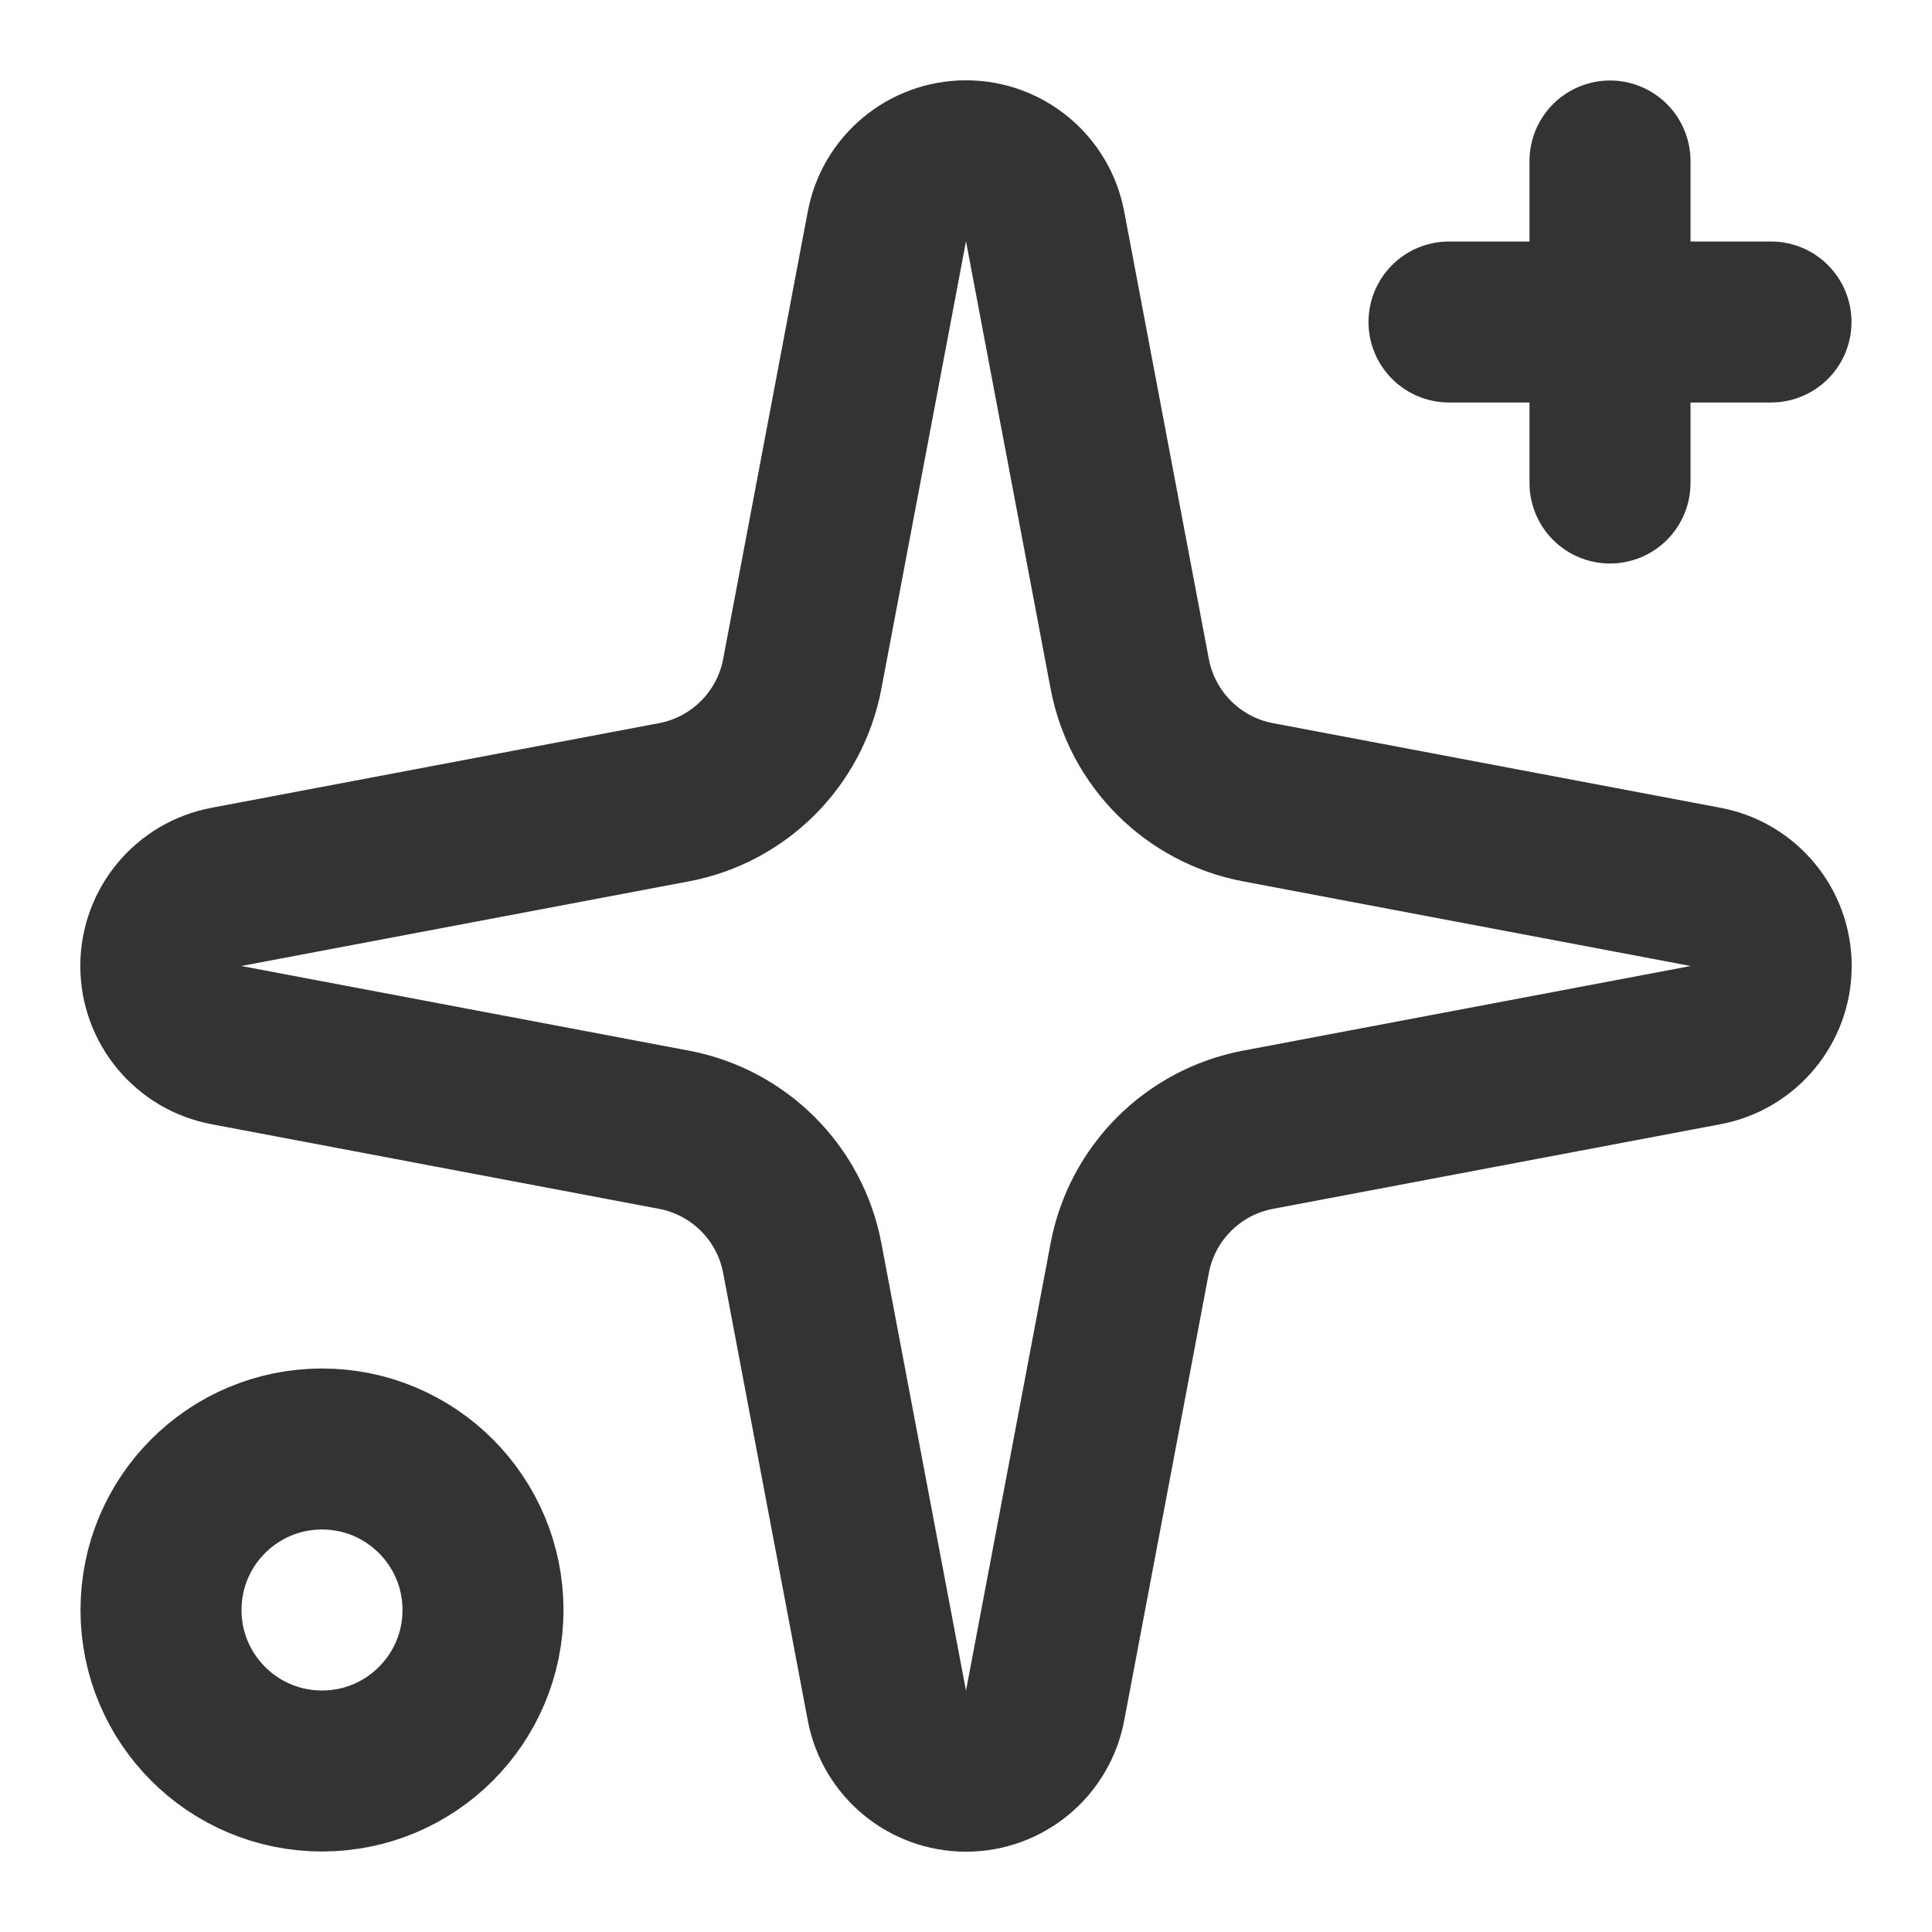
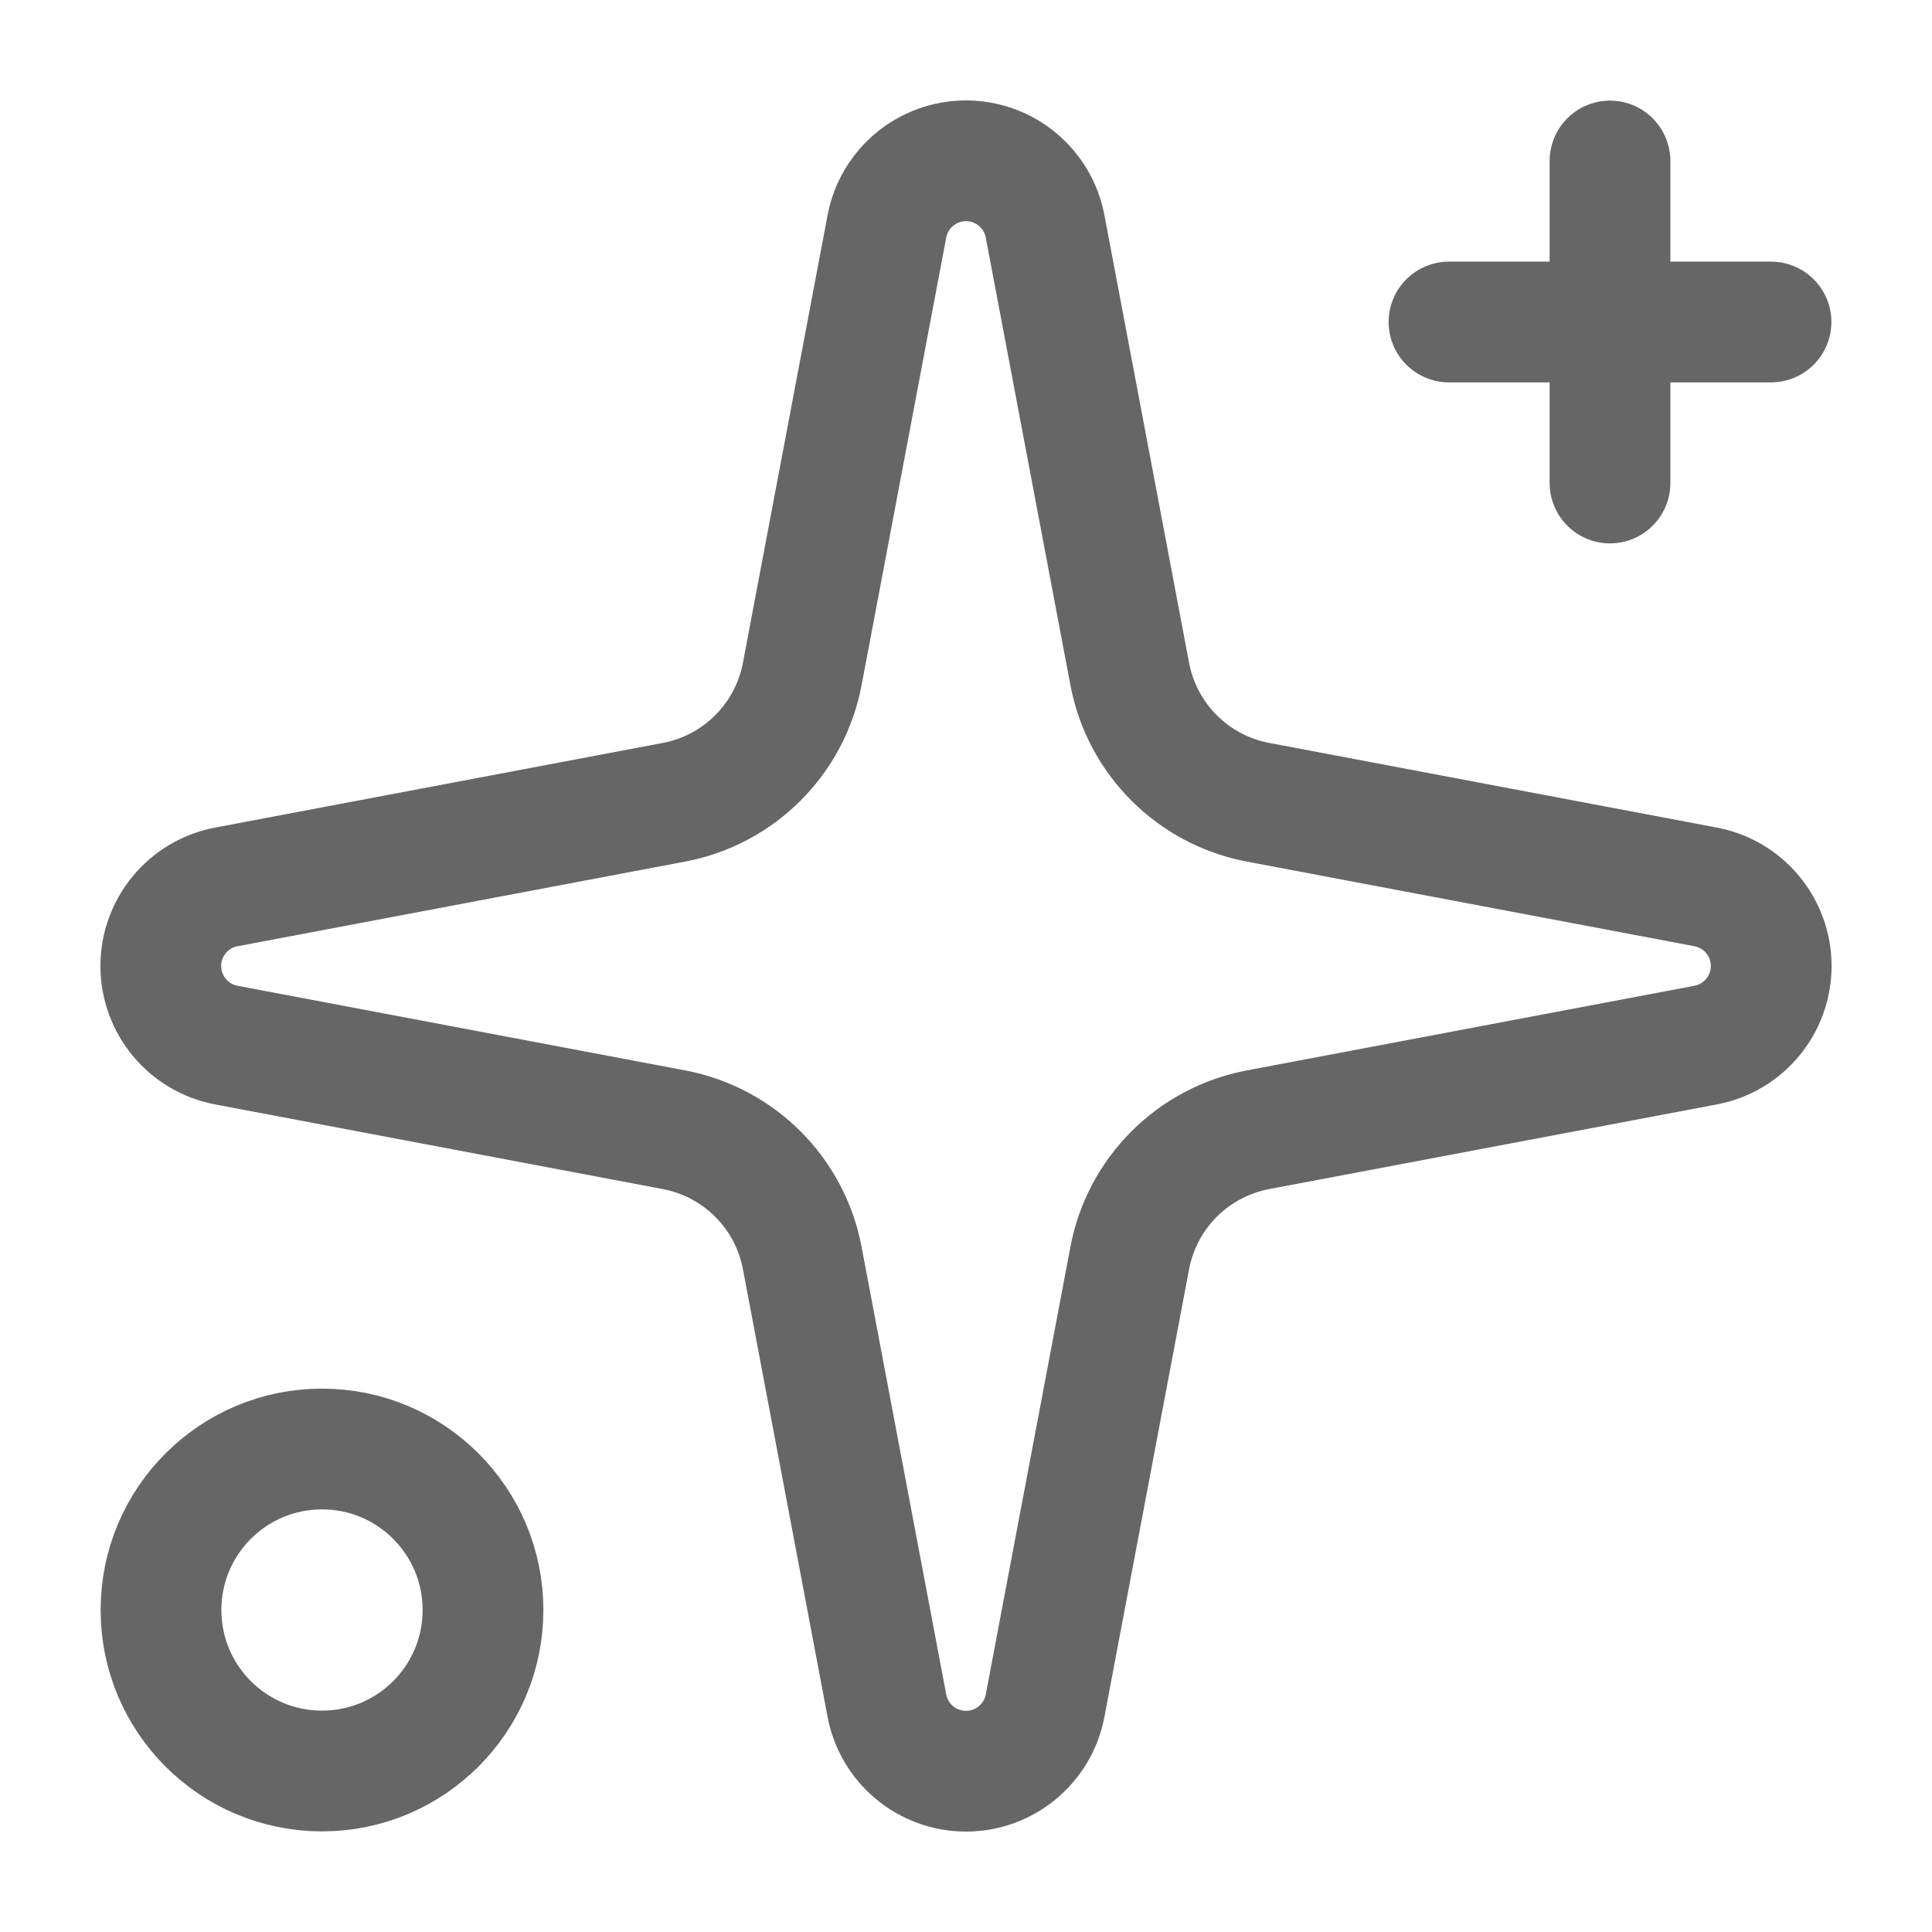
- <svg xmlns="http://www.w3.org/2000/svg" width="48" height="48" viewBox="0 0 24 24" fill="none" stroke="#333" stroke-width="2" stroke-linecap="round" stroke-linejoin="round">
+ <svg xmlns="http://www.w3.org/2000/svg" width="48" height="48" viewBox="0 0 24 24" fill="none" stroke="#666666" stroke-width="1.5" stroke-linecap="round" stroke-linejoin="round">
  <path d="M11.017 2.814a1 1 0 0 1 1.966 0l1.051 5.558a2 2 0 0 0 1.594 1.594l5.558 1.051a1 1 0 0 1 0 1.966l-5.558 1.051a2 2 0 0 0-1.594 1.594l-1.051 5.558a1 1 0 0 1-1.966 0l-1.051-5.558a2 2 0 0 0-1.594-1.594l-5.558-1.051a1 1 0 0 1 0-1.966l5.558-1.051a2 2 0 0 0 1.594-1.594z" />
  <path d="M20 2v4" />
  <path d="M22 4h-4" />
  <circle cx="4" cy="20" r="2" />
</svg>
